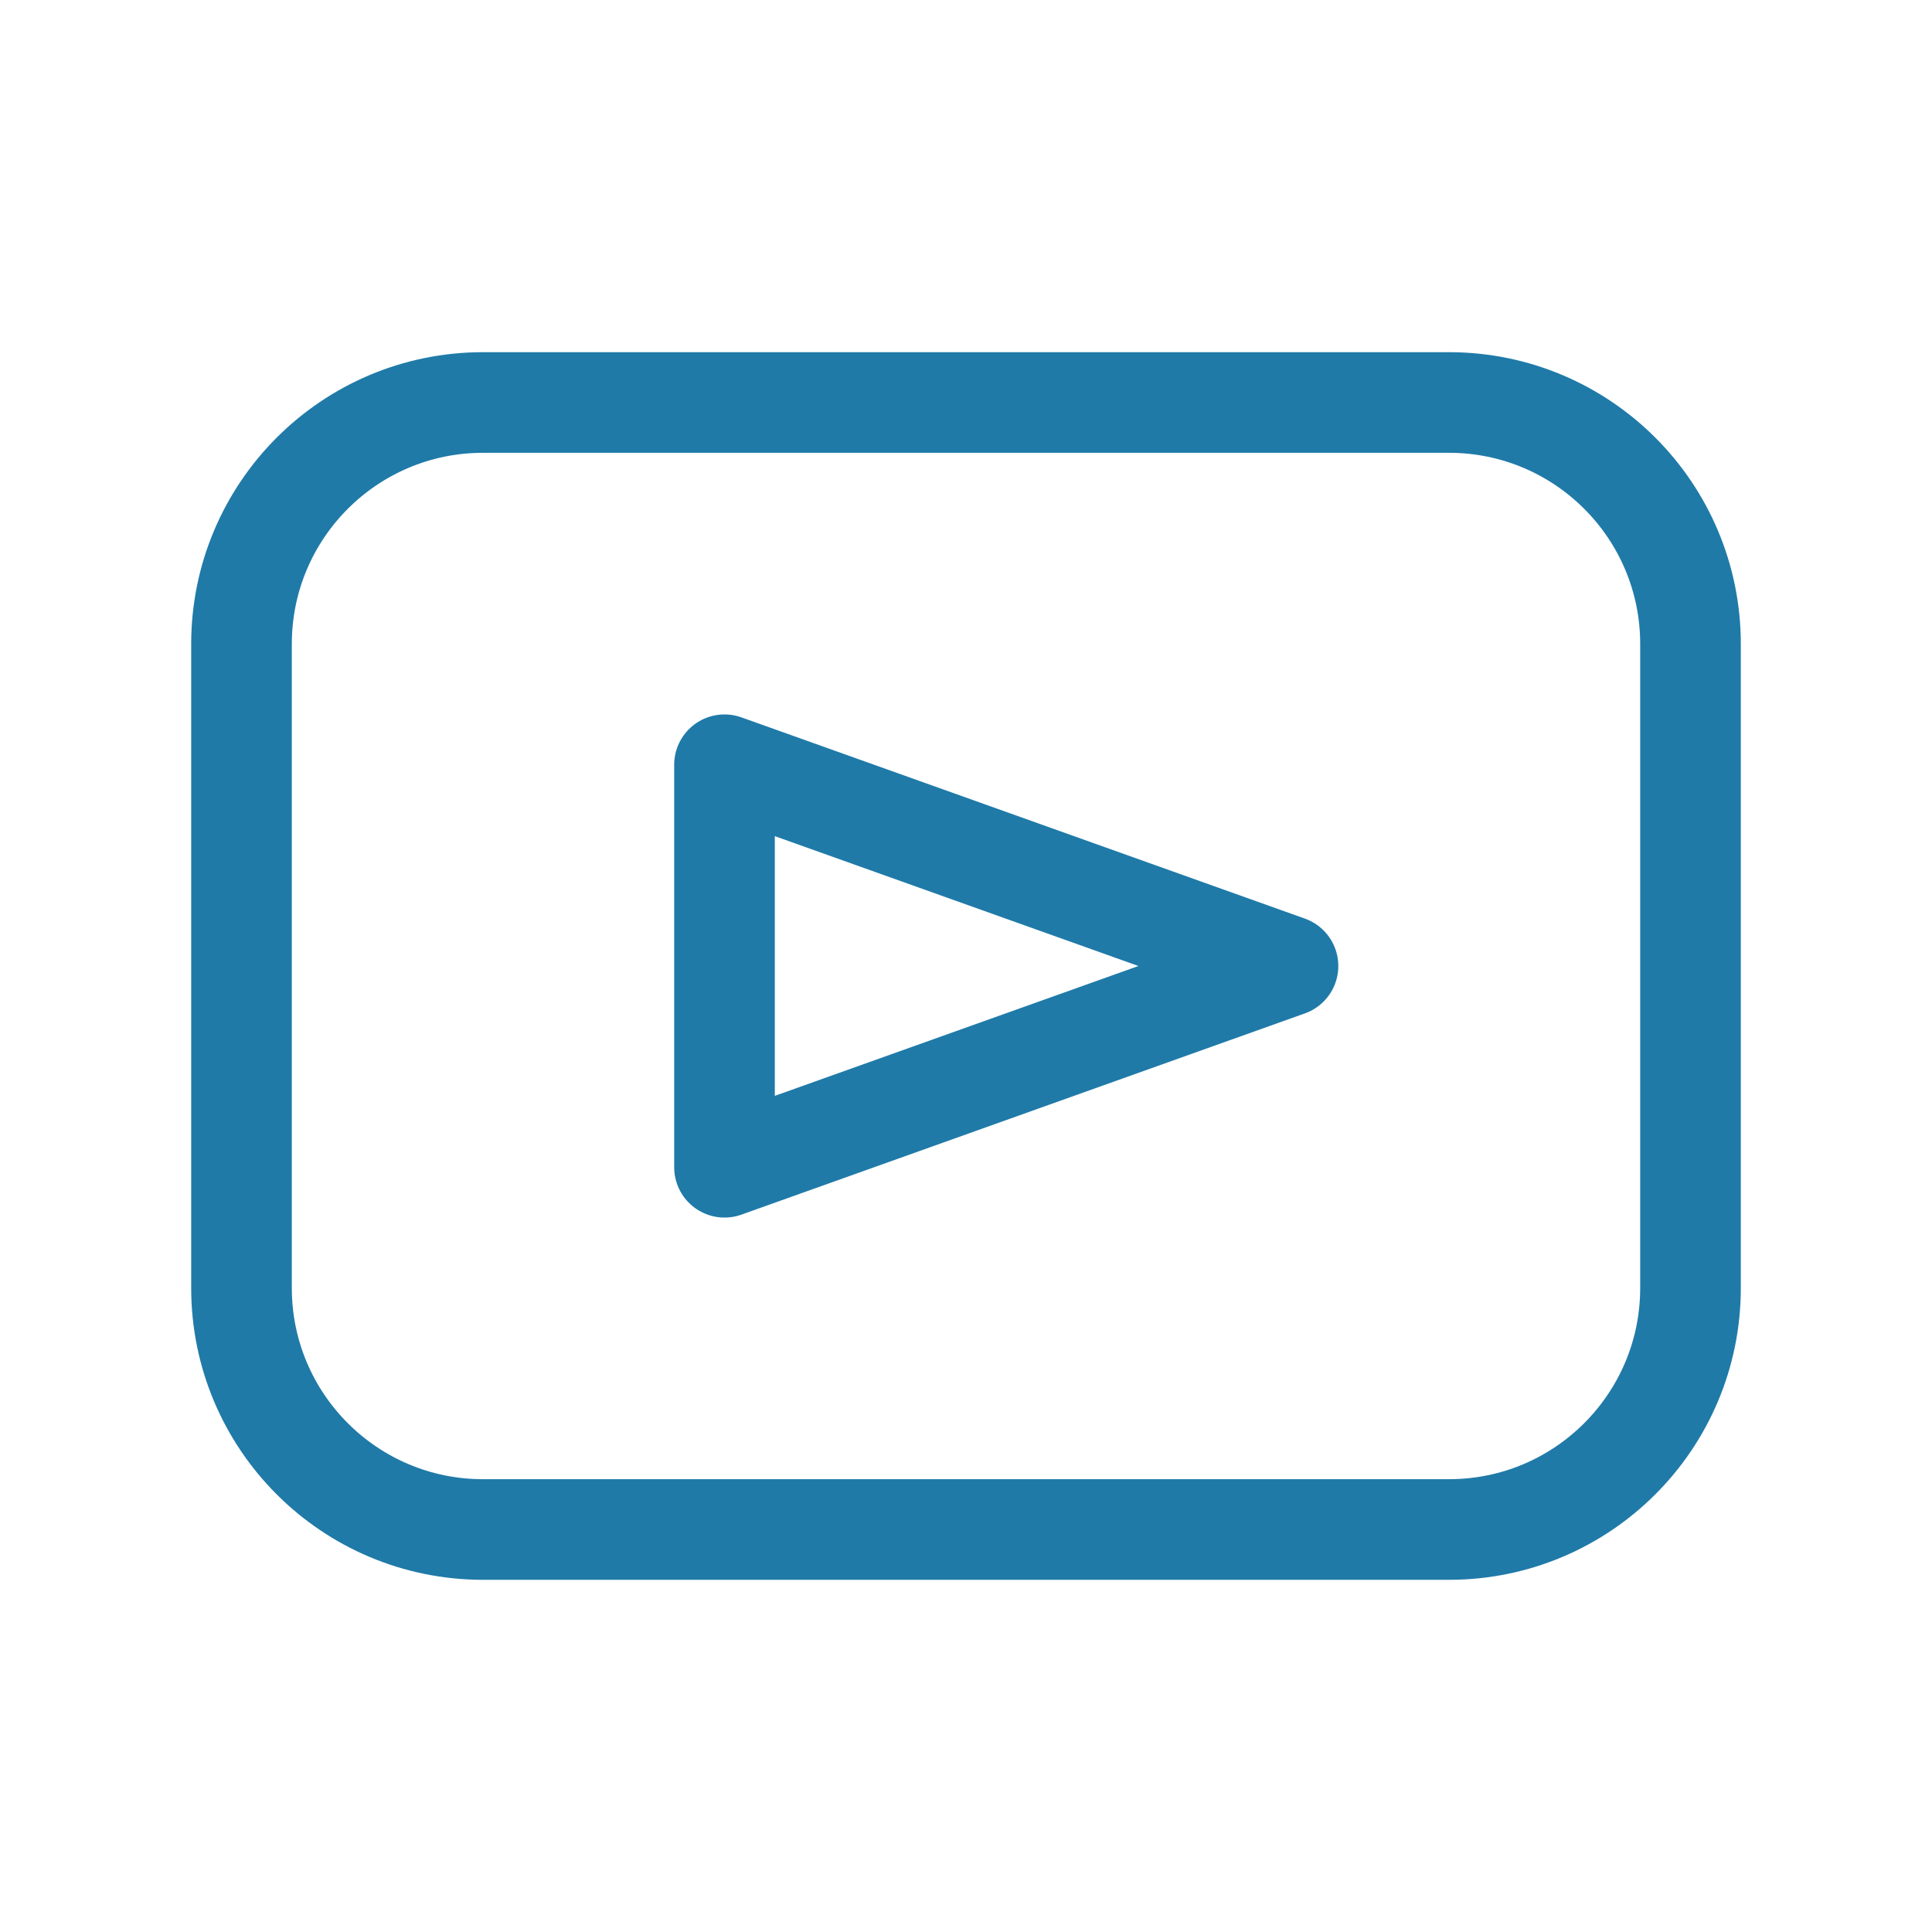
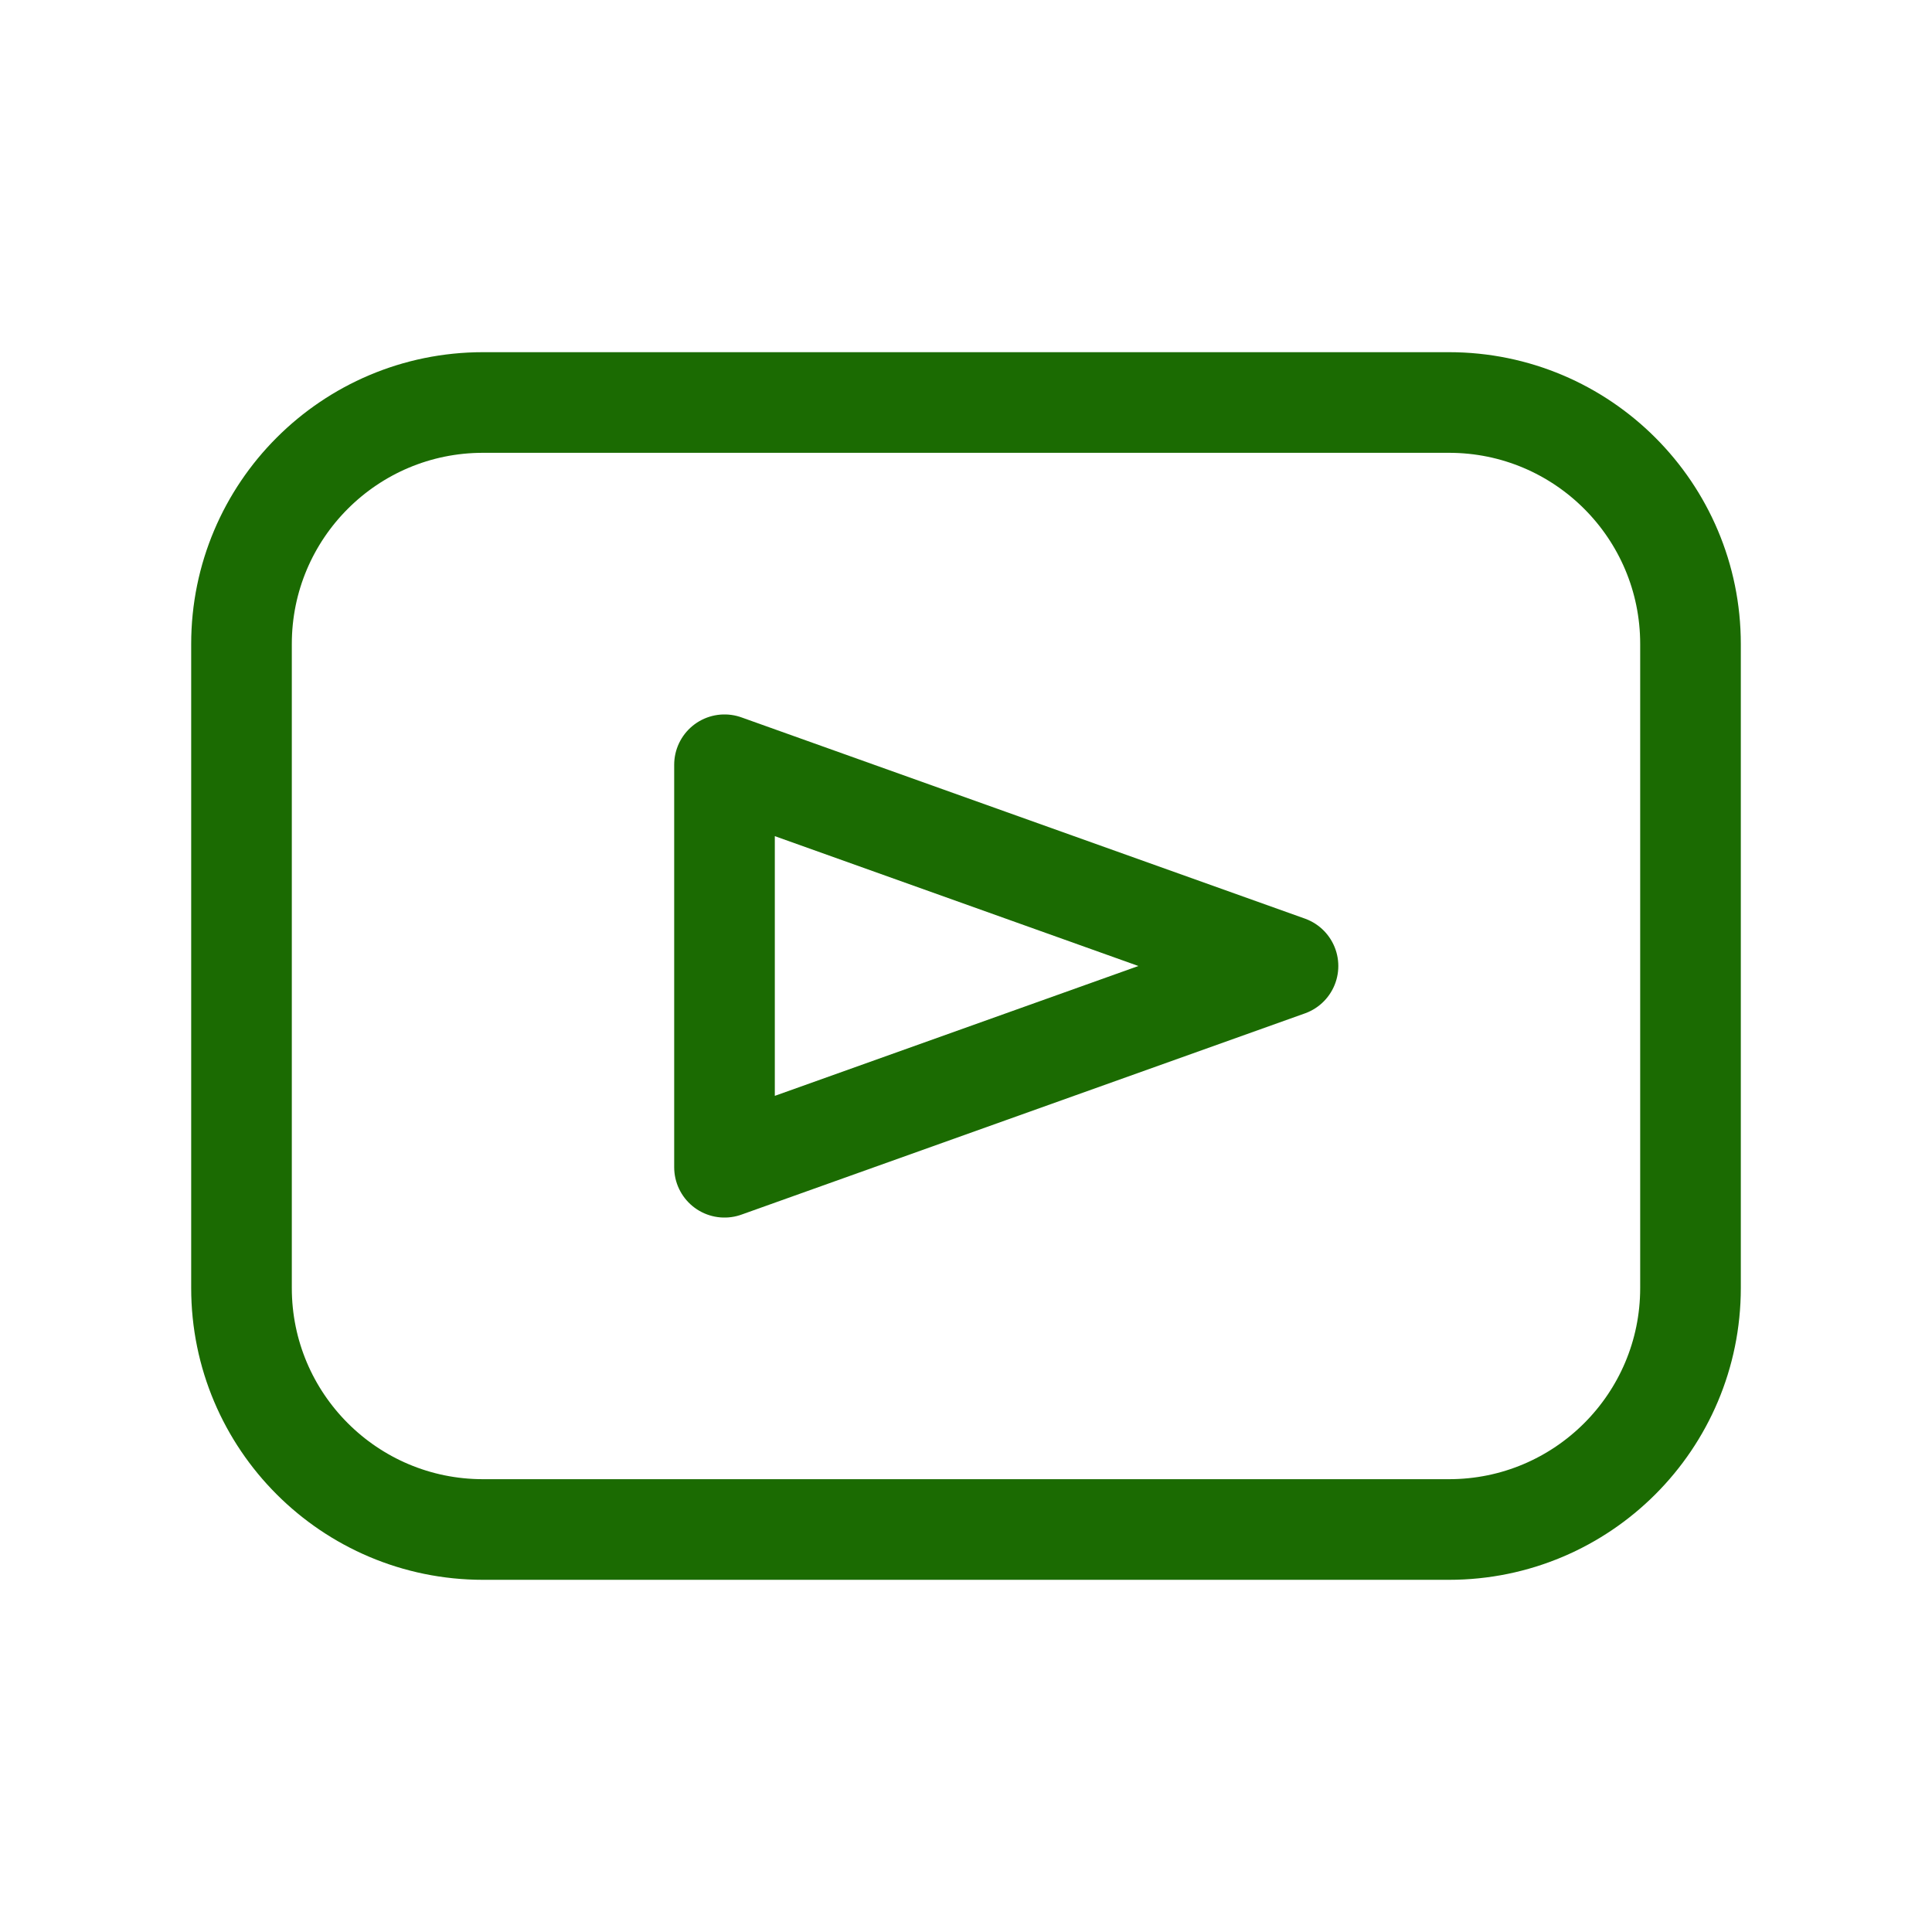
<svg xmlns="http://www.w3.org/2000/svg" width="24" height="24" viewBox="0 0 48 48" fill="none">
-   <rect x="6" y="10" width="36" height="28" rx="6" stroke="#1f7aa8" stroke-width="2.5" stroke-linecap="round" stroke-linejoin="round" />
-   <polygon points="18,19 18,29 32,24" stroke="#1f7aa8" stroke-width="2.5" stroke-linecap="round" stroke-linejoin="round" fill="none" />
+   <rect x="6" y="10" width="36" height="28" rx="6" stroke="#1b6b02" stroke-width="2.5" stroke-linecap="round" stroke-linejoin="round" />
+   <polygon points="18,19 18,29 32,24" stroke="#1b6b02" stroke-width="2.5" stroke-linecap="round" stroke-linejoin="round" fill="none" />
</svg>
